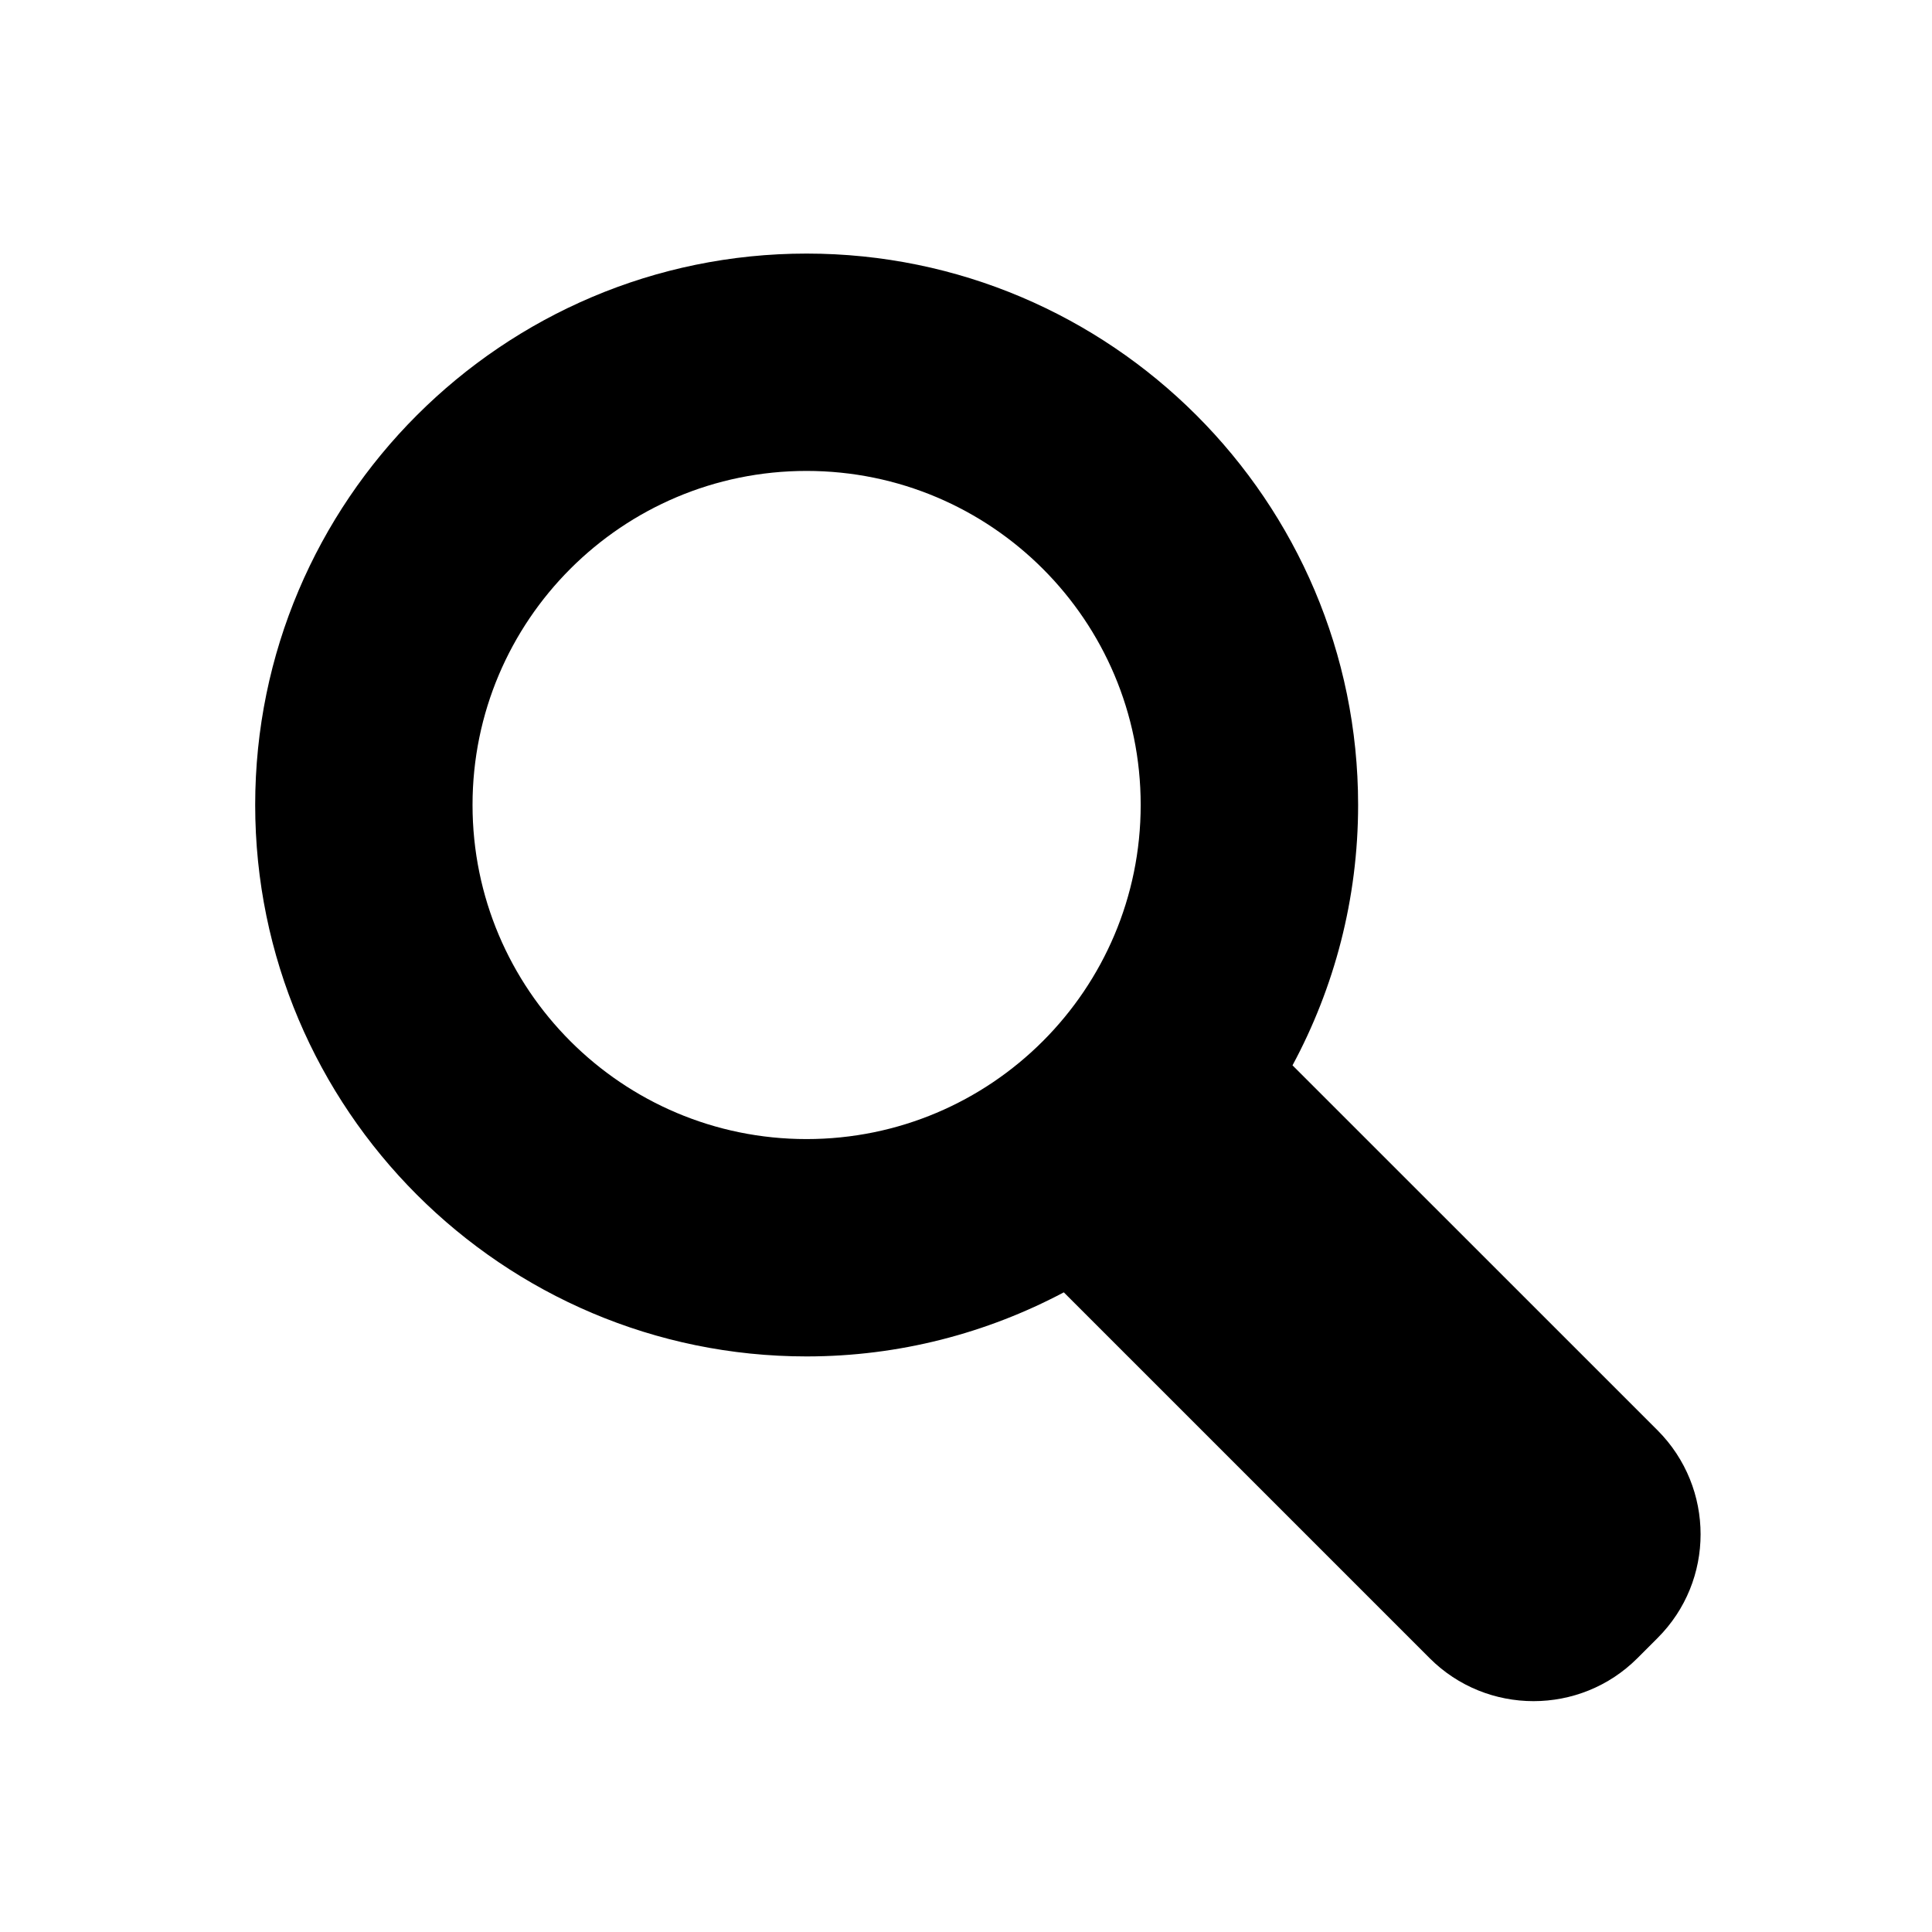
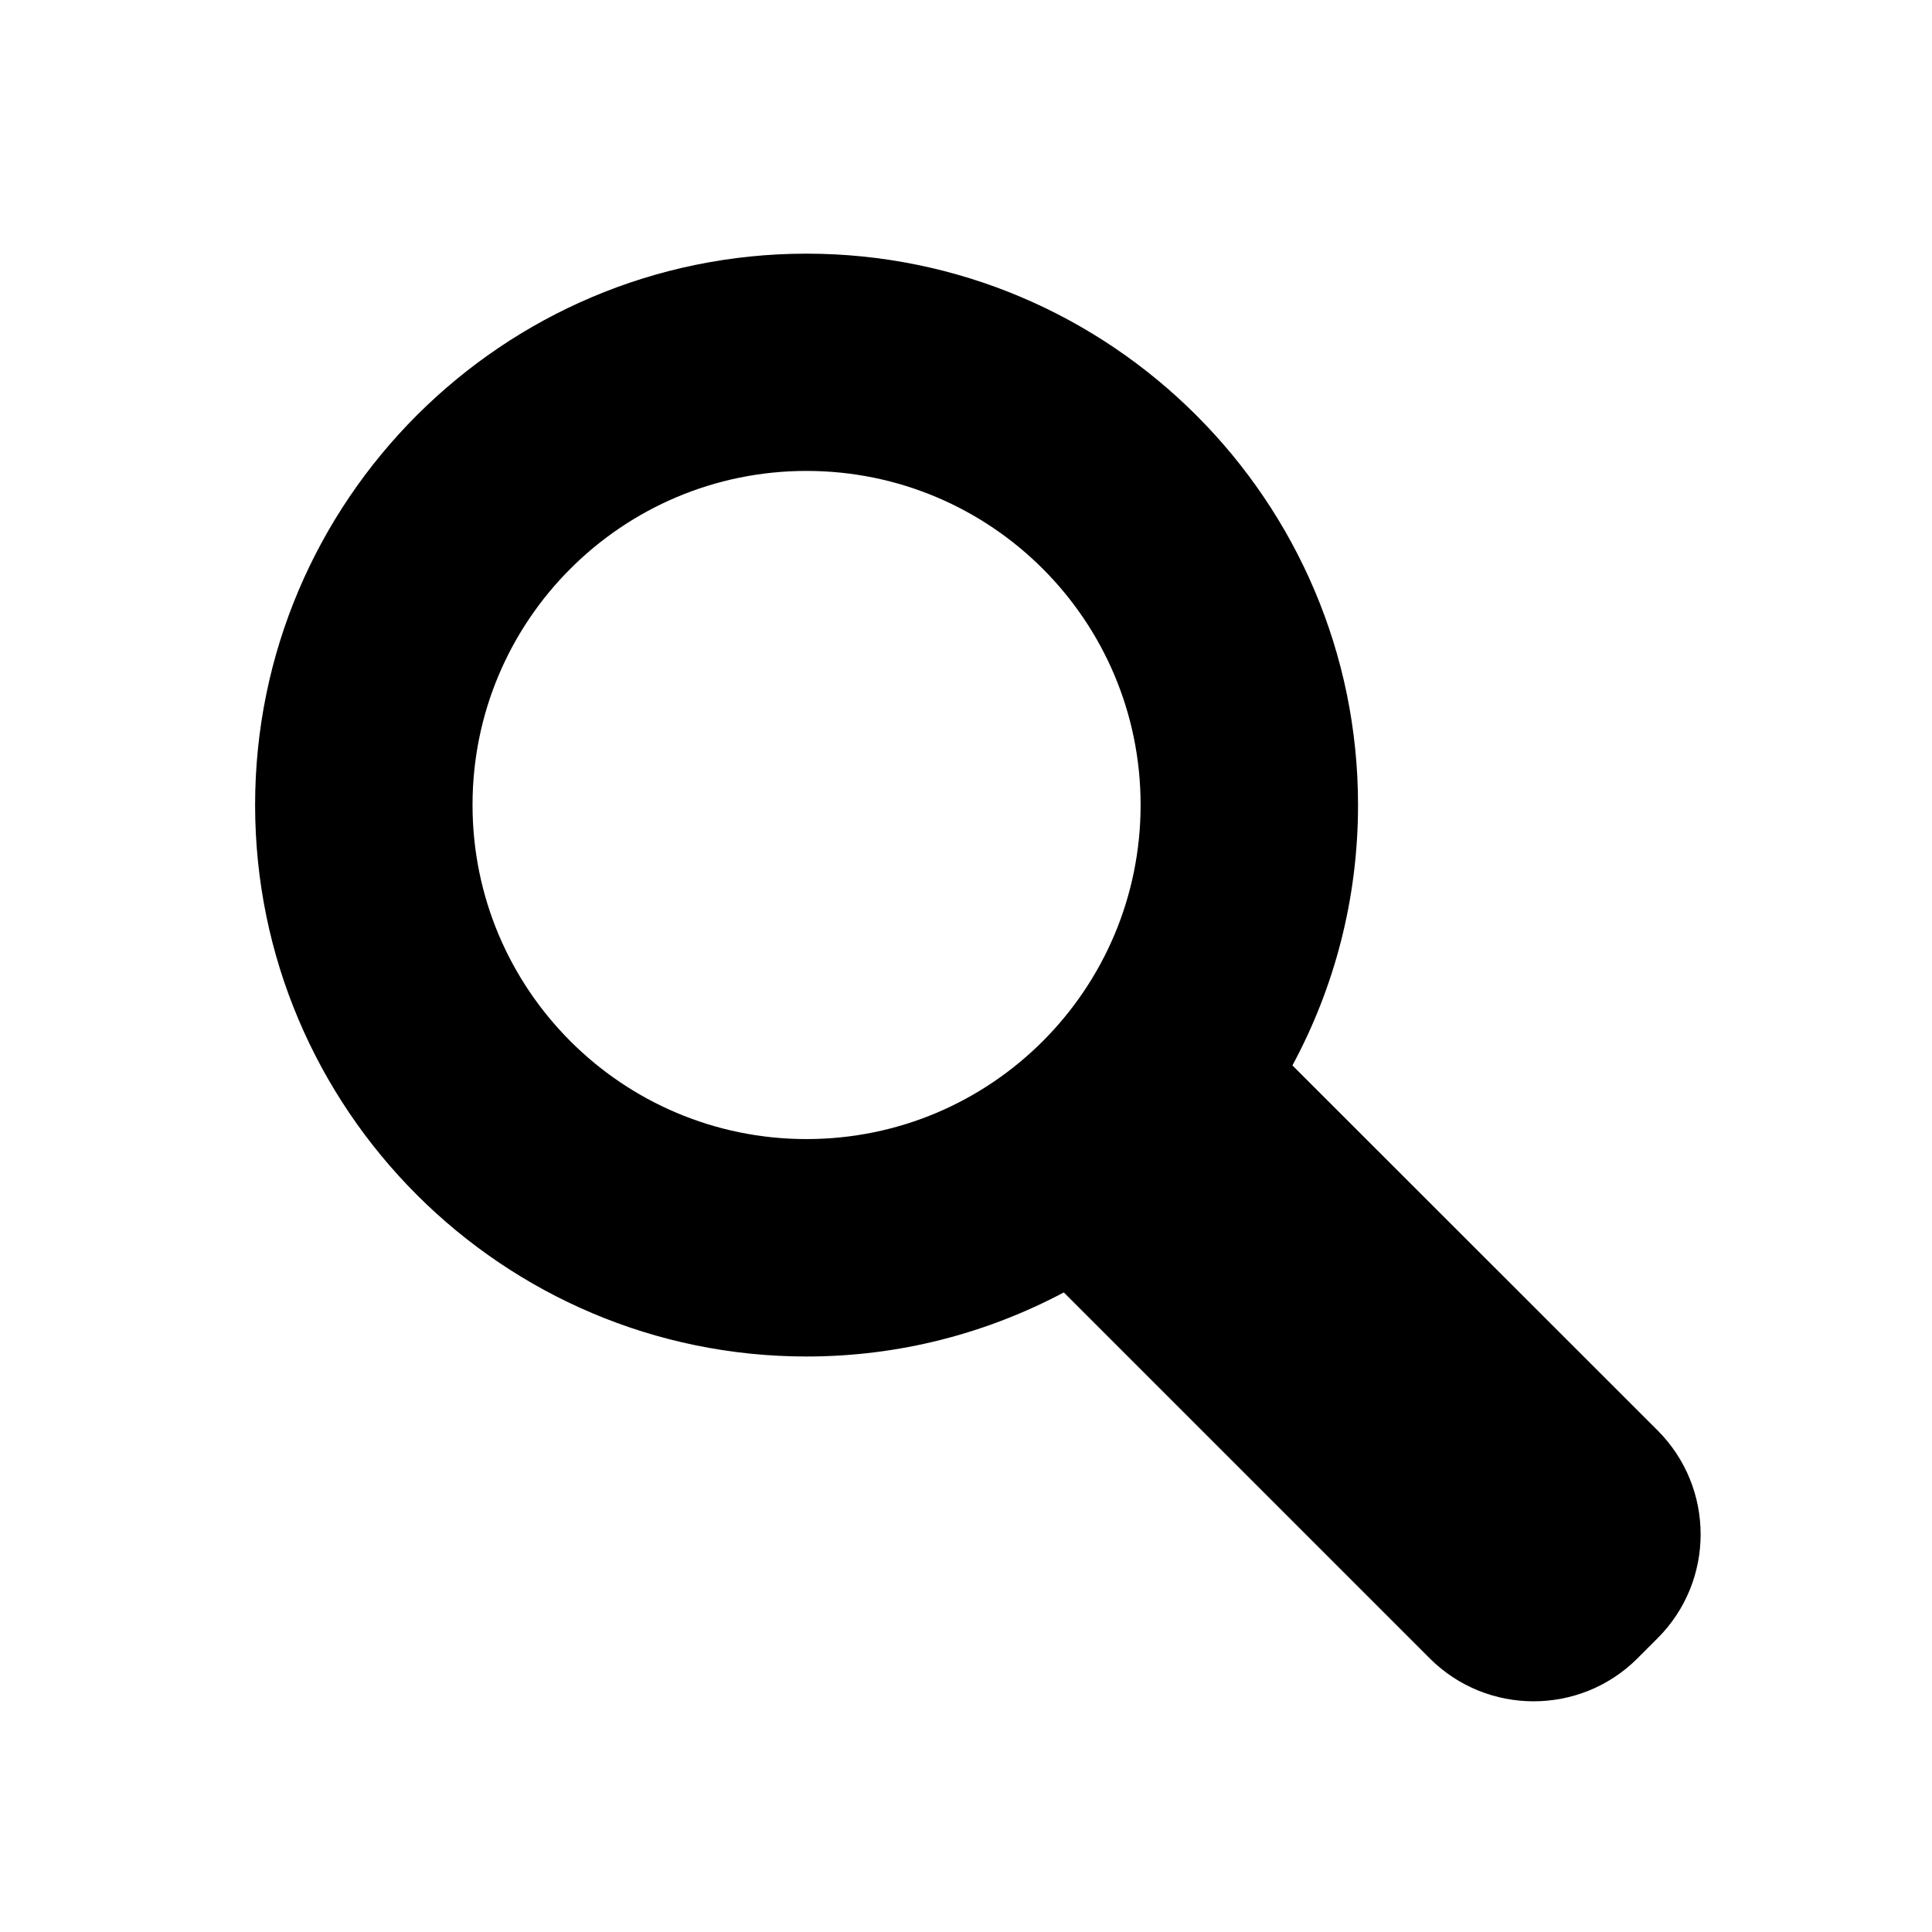
- <svg xmlns="http://www.w3.org/2000/svg" version="1.2" baseProfile="tiny" x="0px" y="0px" width="24px" height="24px" viewBox="0 0 24 24" xml:space="preserve">
+ <svg xmlns="http://www.w3.org/2000/svg" version="1.1" id="Layer_1" x="0px" y="0px" width="24px" height="24px" viewBox="0 0 24 24" enable-background="new 0 0 24 24" xml:space="preserve">
  <g id="Production">
-     <path d="M20.592,17.769l-4.536-4.535c0.519-0.964,0.815-2.066,0.815-3.235c0-3.777-3.073-6.849-6.851-6.849   C6.243,3.15,3.17,6.222,3.17,9.999c0,3.778,3.073,6.851,6.849,6.851c1.154,0,2.241-0.29,3.196-0.796l4.545,4.545   c0.711,0.711,1.869,0.711,2.58,0l0.25-0.25C21.305,19.636,21.302,18.482,20.592,17.769z M5.87,9.999   c0-2.291,1.859-4.149,4.149-4.149c2.292,0,4.151,1.858,4.151,4.149c0,2.293-1.859,4.151-4.151,4.151   C7.729,14.15,5.87,12.292,5.87,9.999z" />
+     <path d="M20.592,17.77l-4.537-4.535c0.52-0.964,0.815-2.066,0.815-3.235c0-3.777-3.073-6.849-6.851-6.849   c-3.777,0-6.85,3.072-6.85,6.849c0,3.778,3.073,6.851,6.85,6.851c1.154,0,2.241-0.289,3.196-0.796l4.546,4.546   c0.711,0.711,1.869,0.711,2.58,0l0.25-0.25C21.305,19.637,21.303,18.482,20.592,17.77z M5.87,9.999   c0-2.291,1.858-4.149,4.149-4.149c2.292,0,4.15,1.858,4.15,4.149c0,2.293-1.858,4.151-4.15,4.151   C7.729,14.15,5.87,12.292,5.87,9.999z" />
  </g>
</svg>
